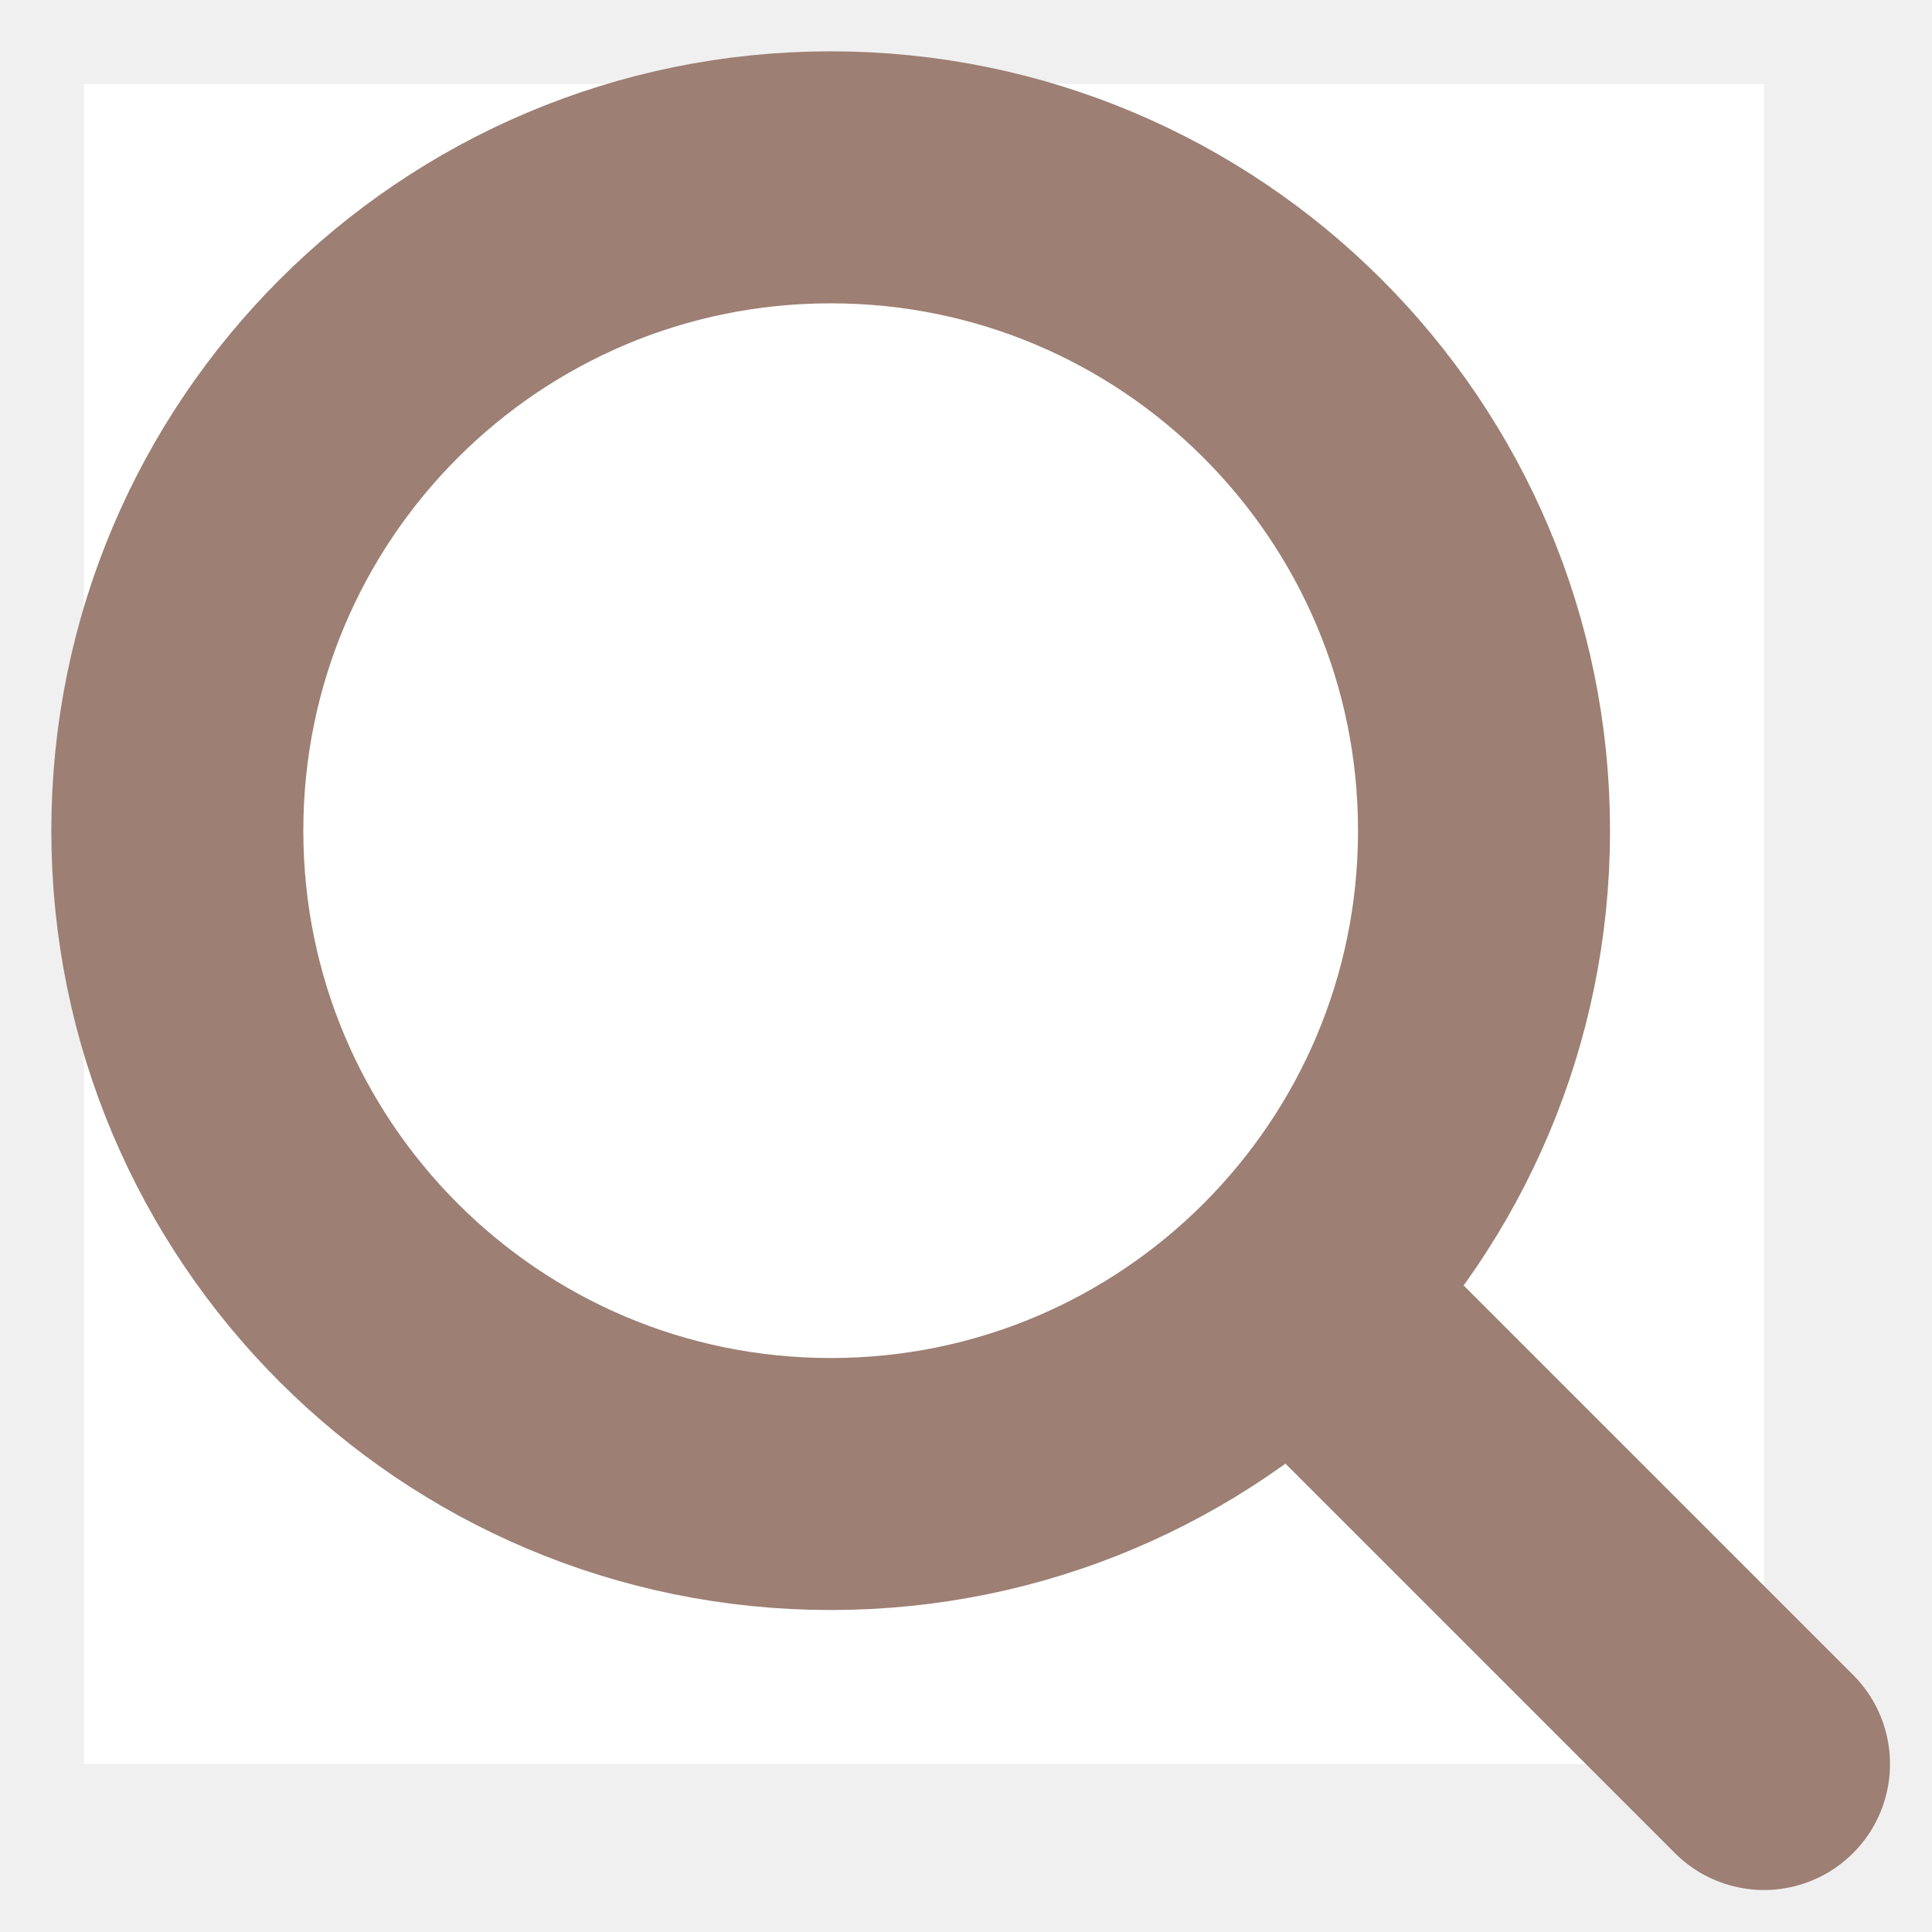
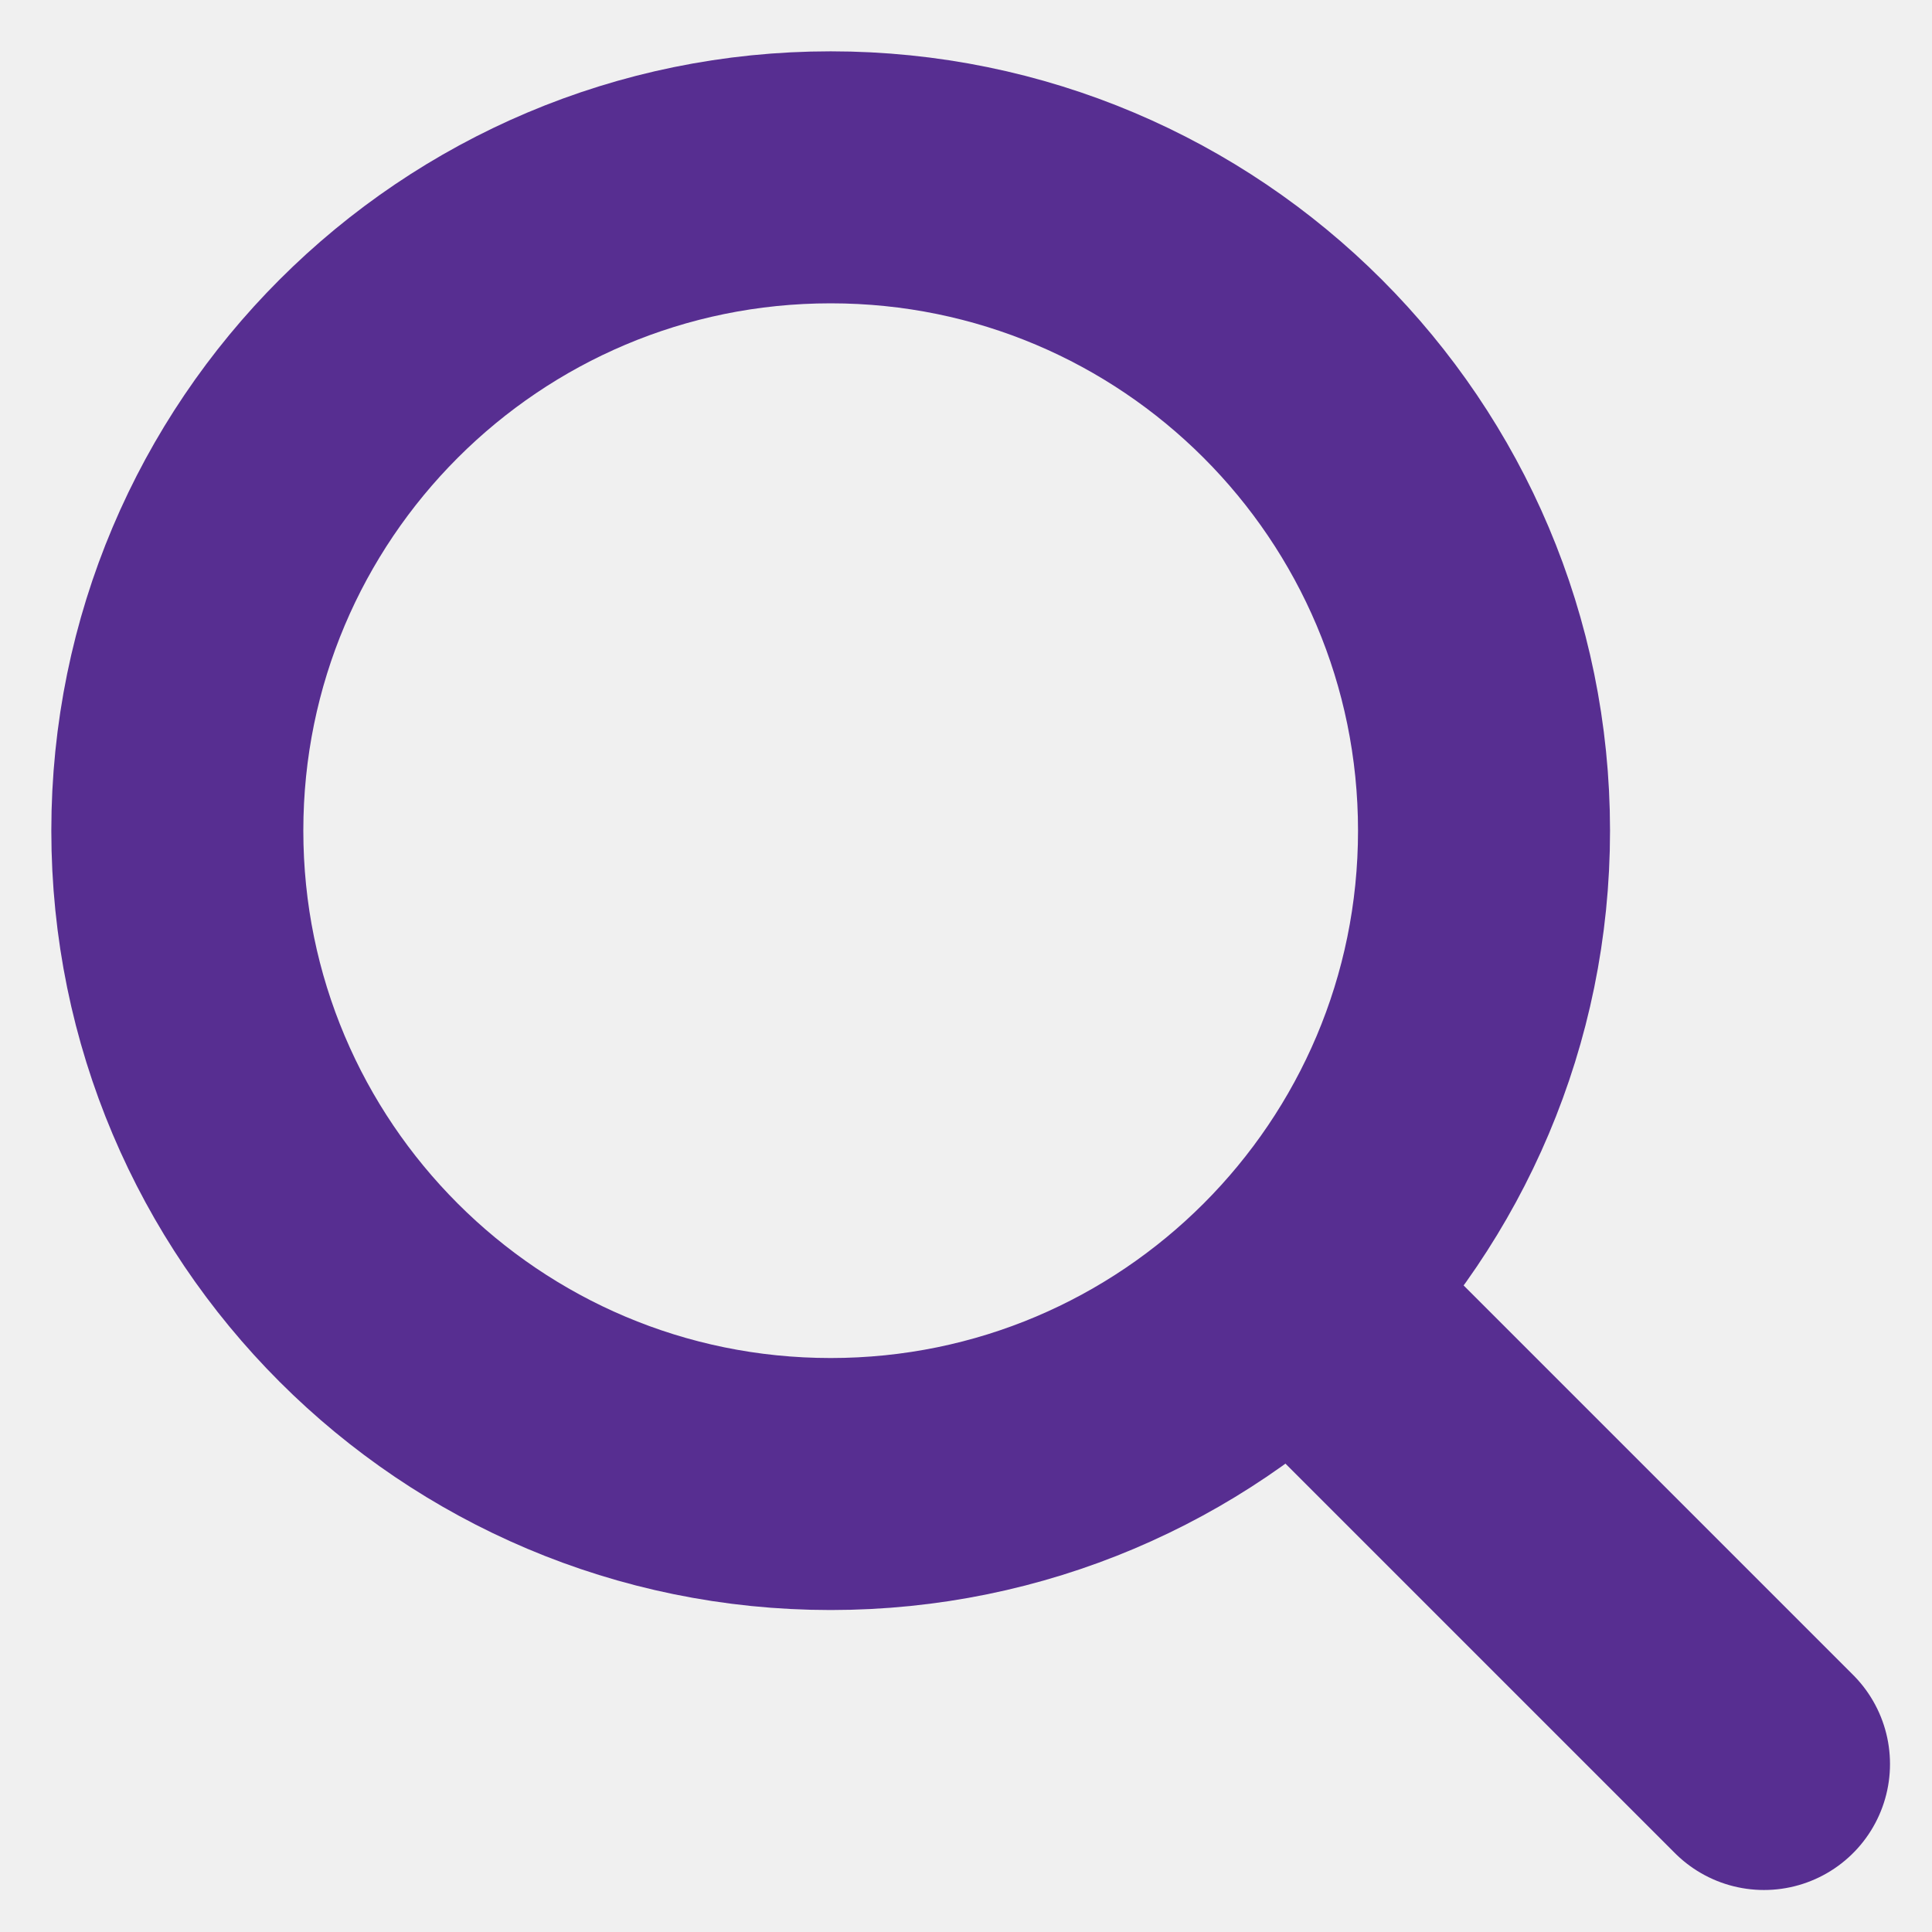
<svg xmlns="http://www.w3.org/2000/svg" width="23px" height="23px" viewBox="0 0 23 23" version="1.1">
  <g id="Search-page" stroke="none" stroke-width="1" fill="none" fill-rule="evenodd">
    <g id="Search-page-01" transform="translate(-307, -161)">
      <g id="Group-11" transform="translate(16, 146)">
        <g id="Group-4-Copy" transform="translate(292, 16)">
-           <rect id="Rectangle" x="0" y="0" width="20" height="20" fill="#ffffff" />
-           <path d="M16.667,8.889 C16.667,13.185 13.185,16.667 8.889,16.667 C4.593,16.667 1.111,13.185 1.111,8.889 C1.111,4.593 4.593,1.111 8.889,1.111 C13.185,1.111 16.667,4.593 16.667,8.889 Z" id="Stroke-1" stroke="#9d7f73" stroke-width="3" stroke-linecap="round" fill="#ffffff" />
-           <line x1="20" y1="20" x2="14.444" y2="14.444" id="Stroke-3" stroke="#9d7f73" stroke-width="3" stroke-linecap="round" fill="#ffffff" />
+           <rect id="Rectangle" x="0" y="0" width="20" height="20" />
+           <path d="M16.667,8.889 C16.667,13.185 13.185,16.667 8.889,16.667 C4.593,16.667 1.111,13.185 1.111,8.889 C1.111,4.593 4.593,1.111 8.889,1.111 C13.185,1.111 16.667,4.593 16.667,8.889 Z" id="Stroke-1" stroke="#572E91" stroke-width="3" stroke-linecap="round" />
+           <line x1="20" y1="20" x2="14.444" y2="14.444" id="Stroke-3" stroke="#572E91" stroke-width="3" stroke-linecap="round" />
        </g>
      </g>
    </g>
  </g>
</svg>
